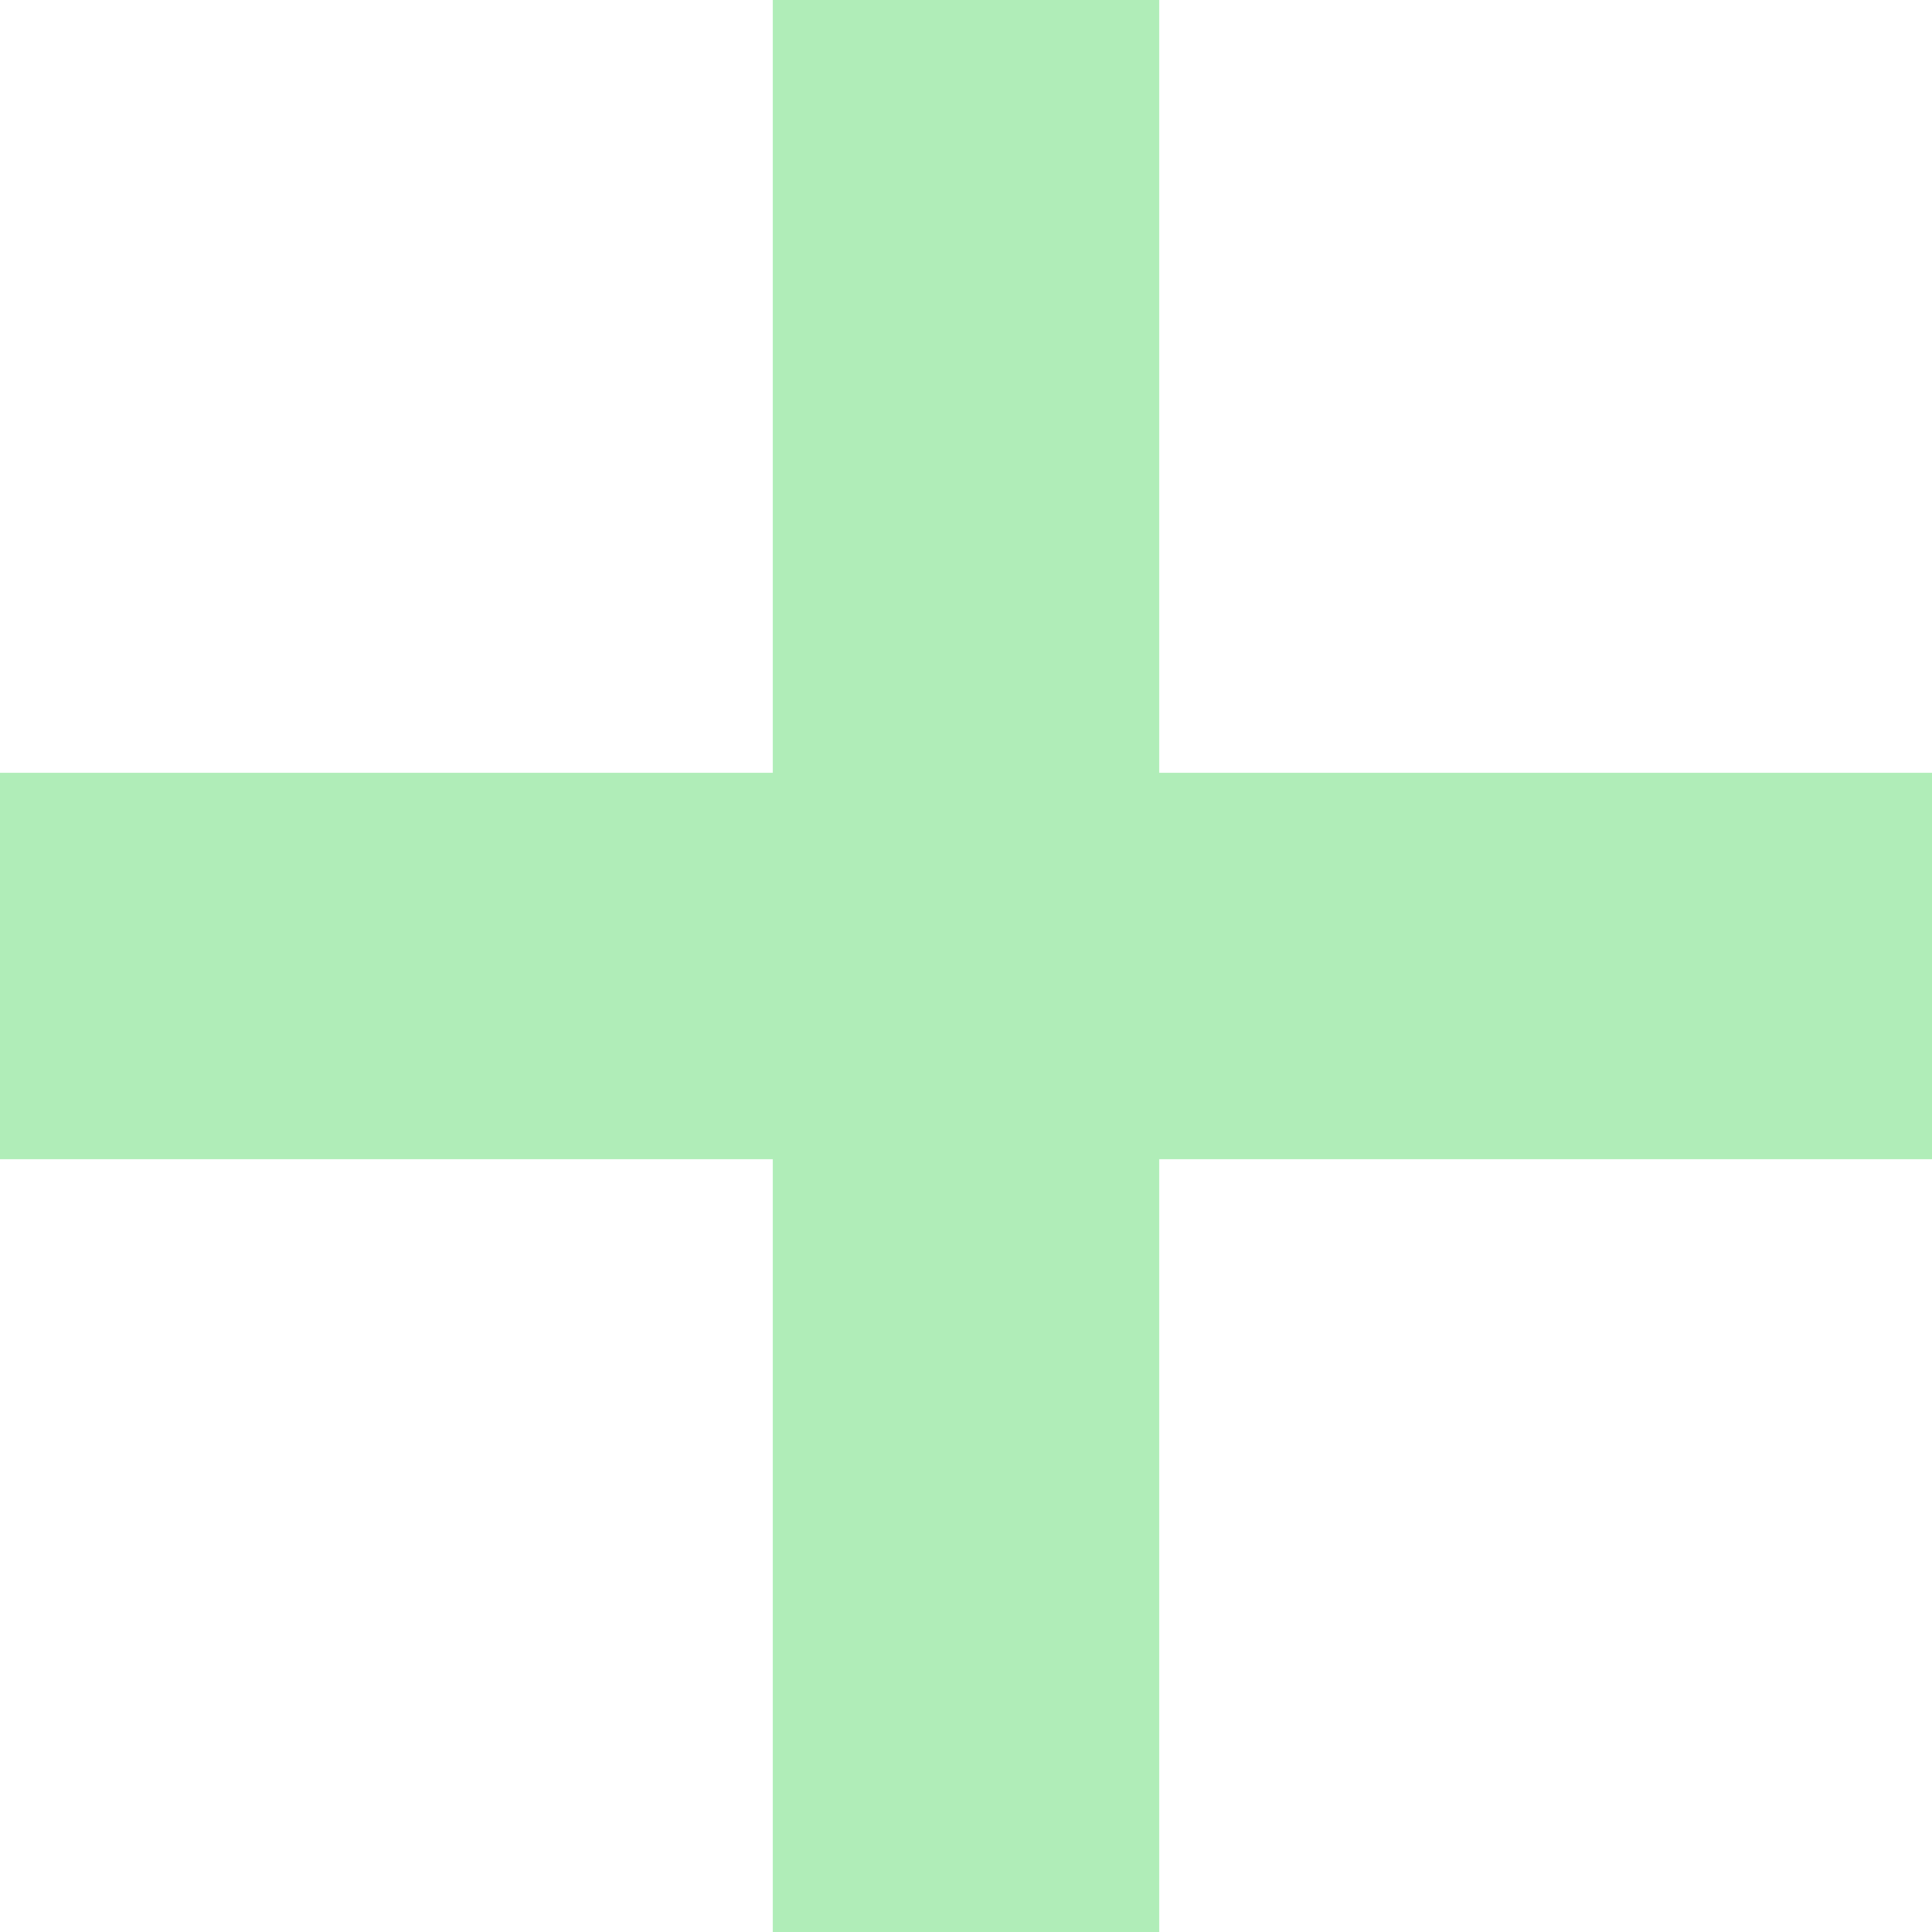
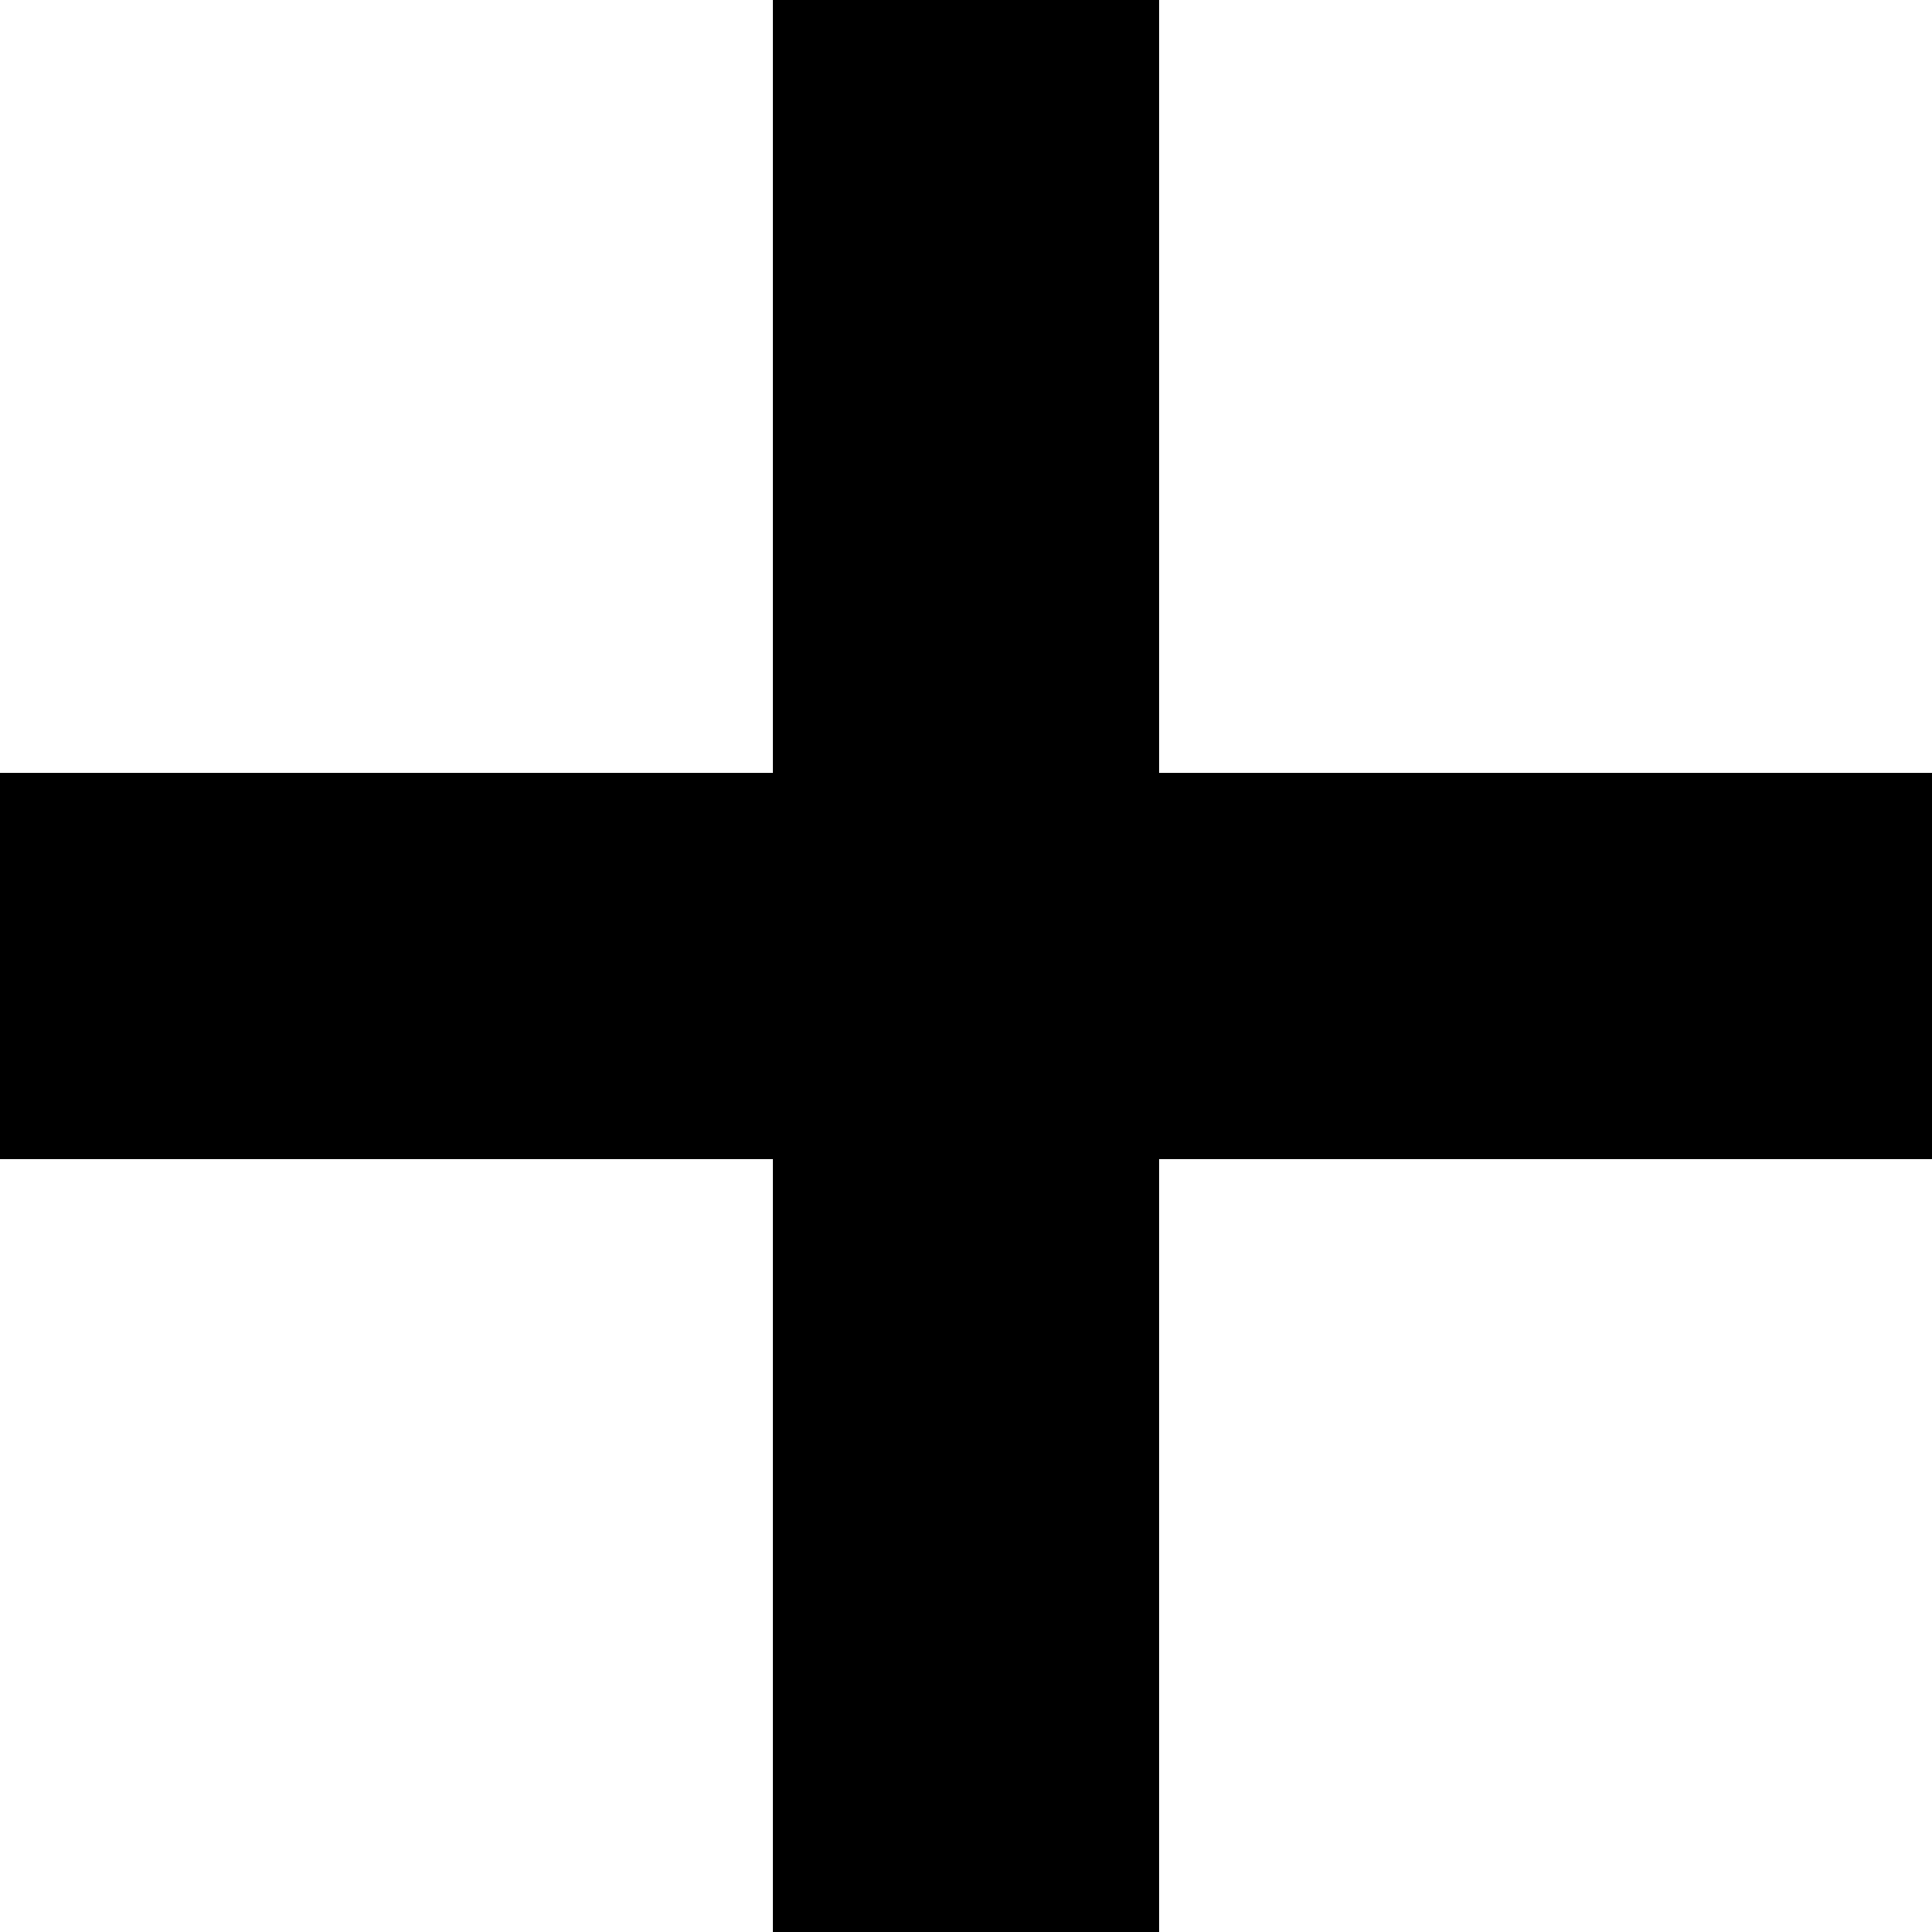
<svg xmlns="http://www.w3.org/2000/svg" width="10px" height="10px" viewBox="0 0 10 10" version="1.1">
-   <defs />
-   <g id="Page-1" stroke="none" stroke-width="1" fill="none" fill-rule="evenodd">
-     <g id="teamawesome-team-members" transform="translate(-1101, -182)" fill="#B0EDB8">
+   <g id="Page-1" stroke="none" stroke-width="1">
+     <g id="teamawesome-team-members" transform="translate(-1101, -182)">
      <g id="New-Humanoid" transform="translate(1087, 169)">
        <path d="M20,17 L24,17 L24,19 L20,19 L20,23 L18,23 L18,19 L14,19 L14,17 L18,17 L18,13 L20,13 L20,17 Z" id="Plus-Icon" />
      </g>
    </g>
  </g>
</svg>
